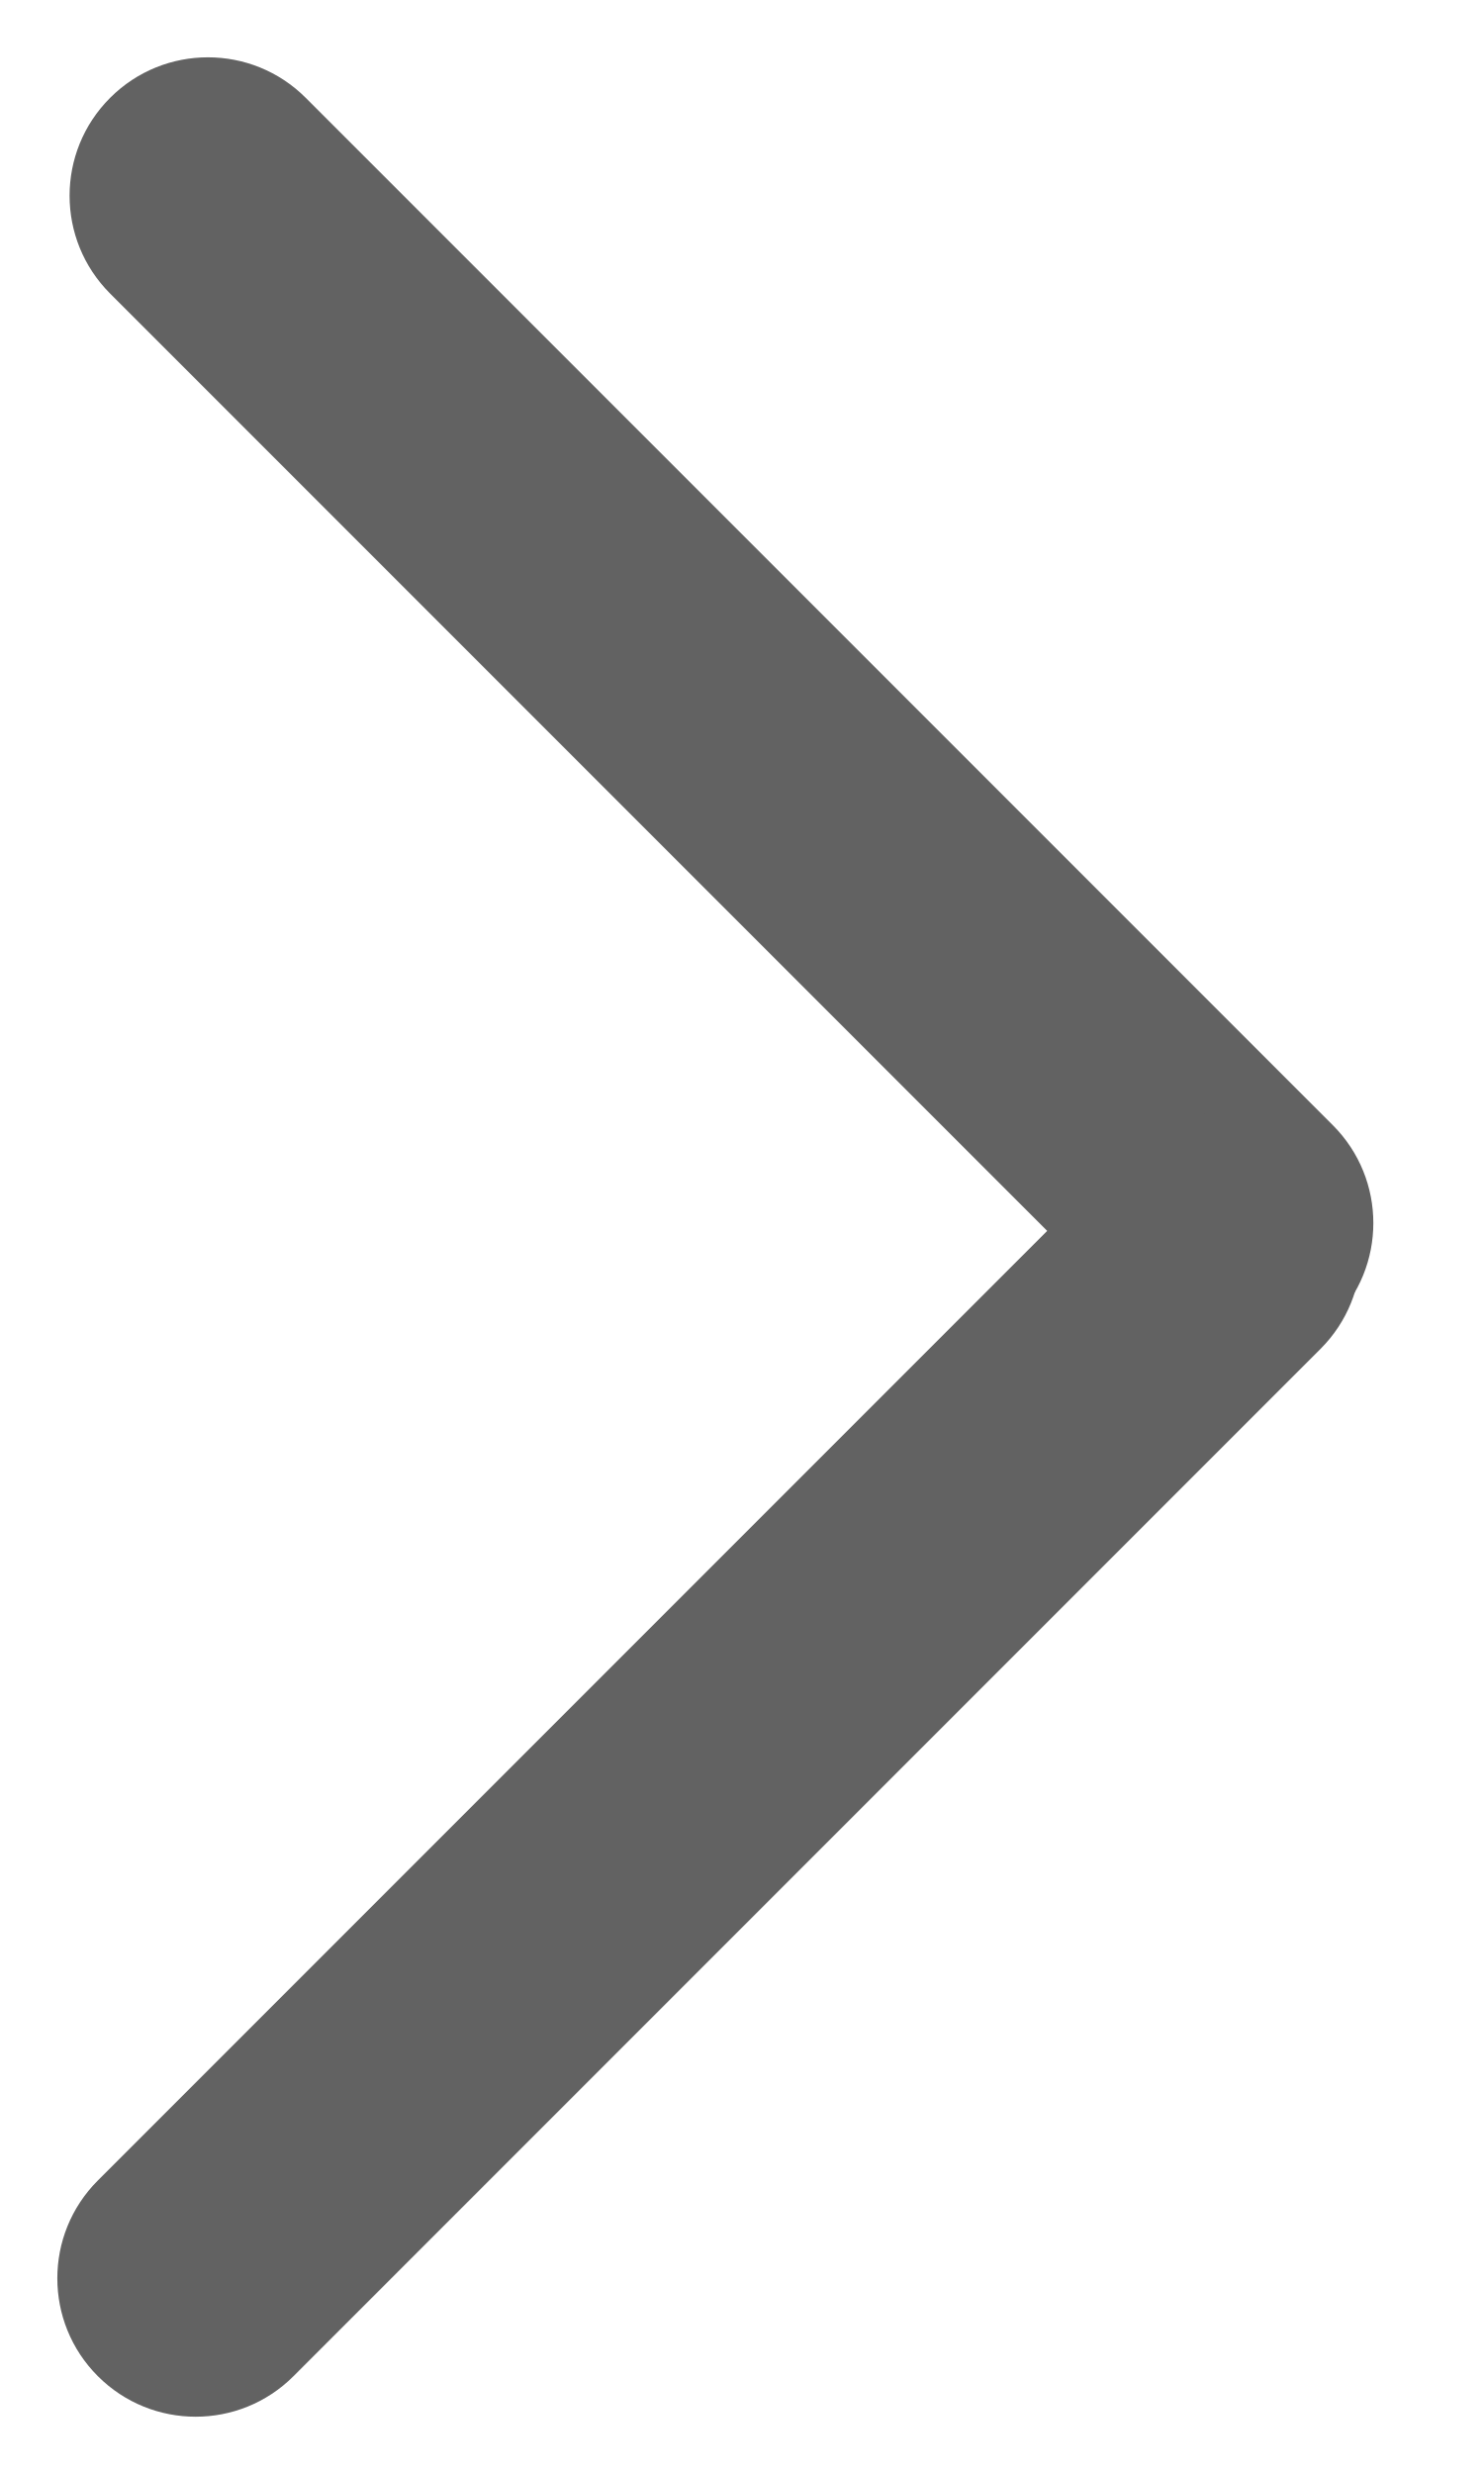
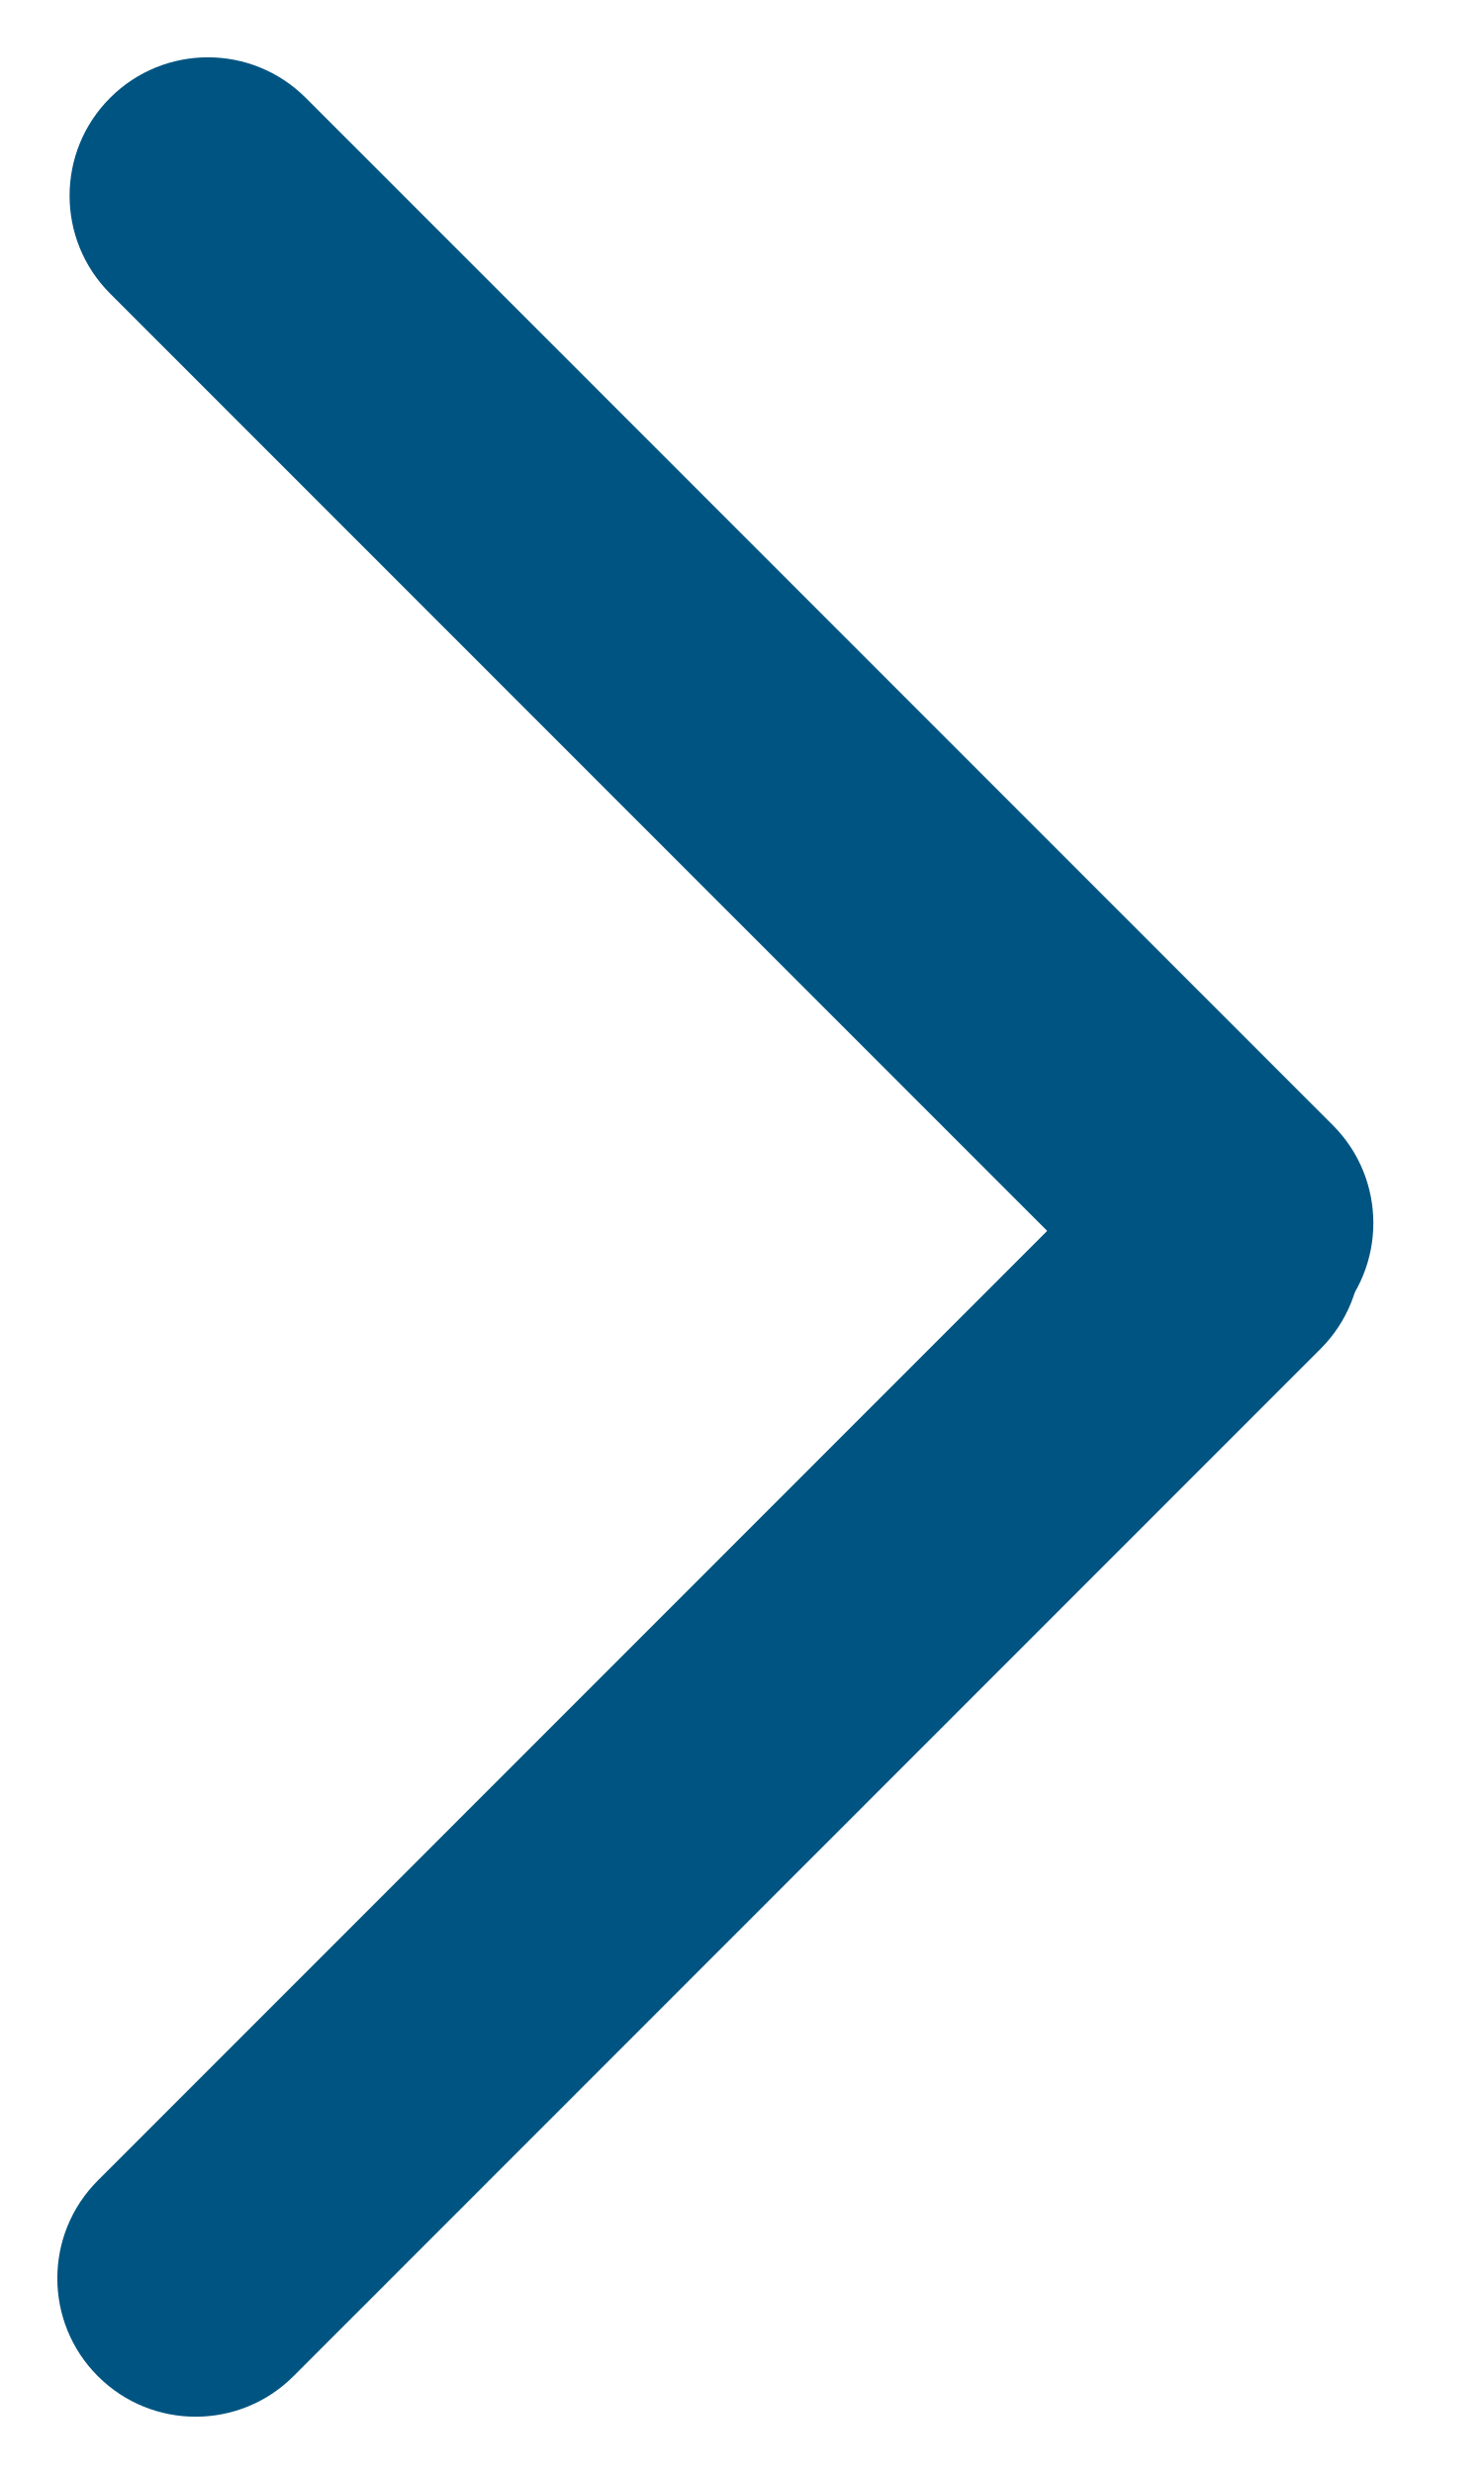
<svg xmlns="http://www.w3.org/2000/svg" width="18" height="30" viewBox="0 0 18 30" fill="none">
-   <rect x="2.522" width="20.974" height="3.356" rx="1.678" transform="rotate(45 2.52197 0)" fill="#626262" />
-   <rect x="17.203" y="15.169" width="20.974" height="3.356" rx="1.678" transform="rotate(135 17.2035 15.1695)" fill="#626262" />
+   <rect x="2.522" width="20.974" height="3.356" rx="1.678" transform="rotate(45 2.52197 0)" fill="#005481" />
+   <rect x="17.203" y="15.169" width="20.974" height="3.356" rx="1.678" transform="rotate(135 17.2035 15.1695)" fill="#005481" />
</svg>
